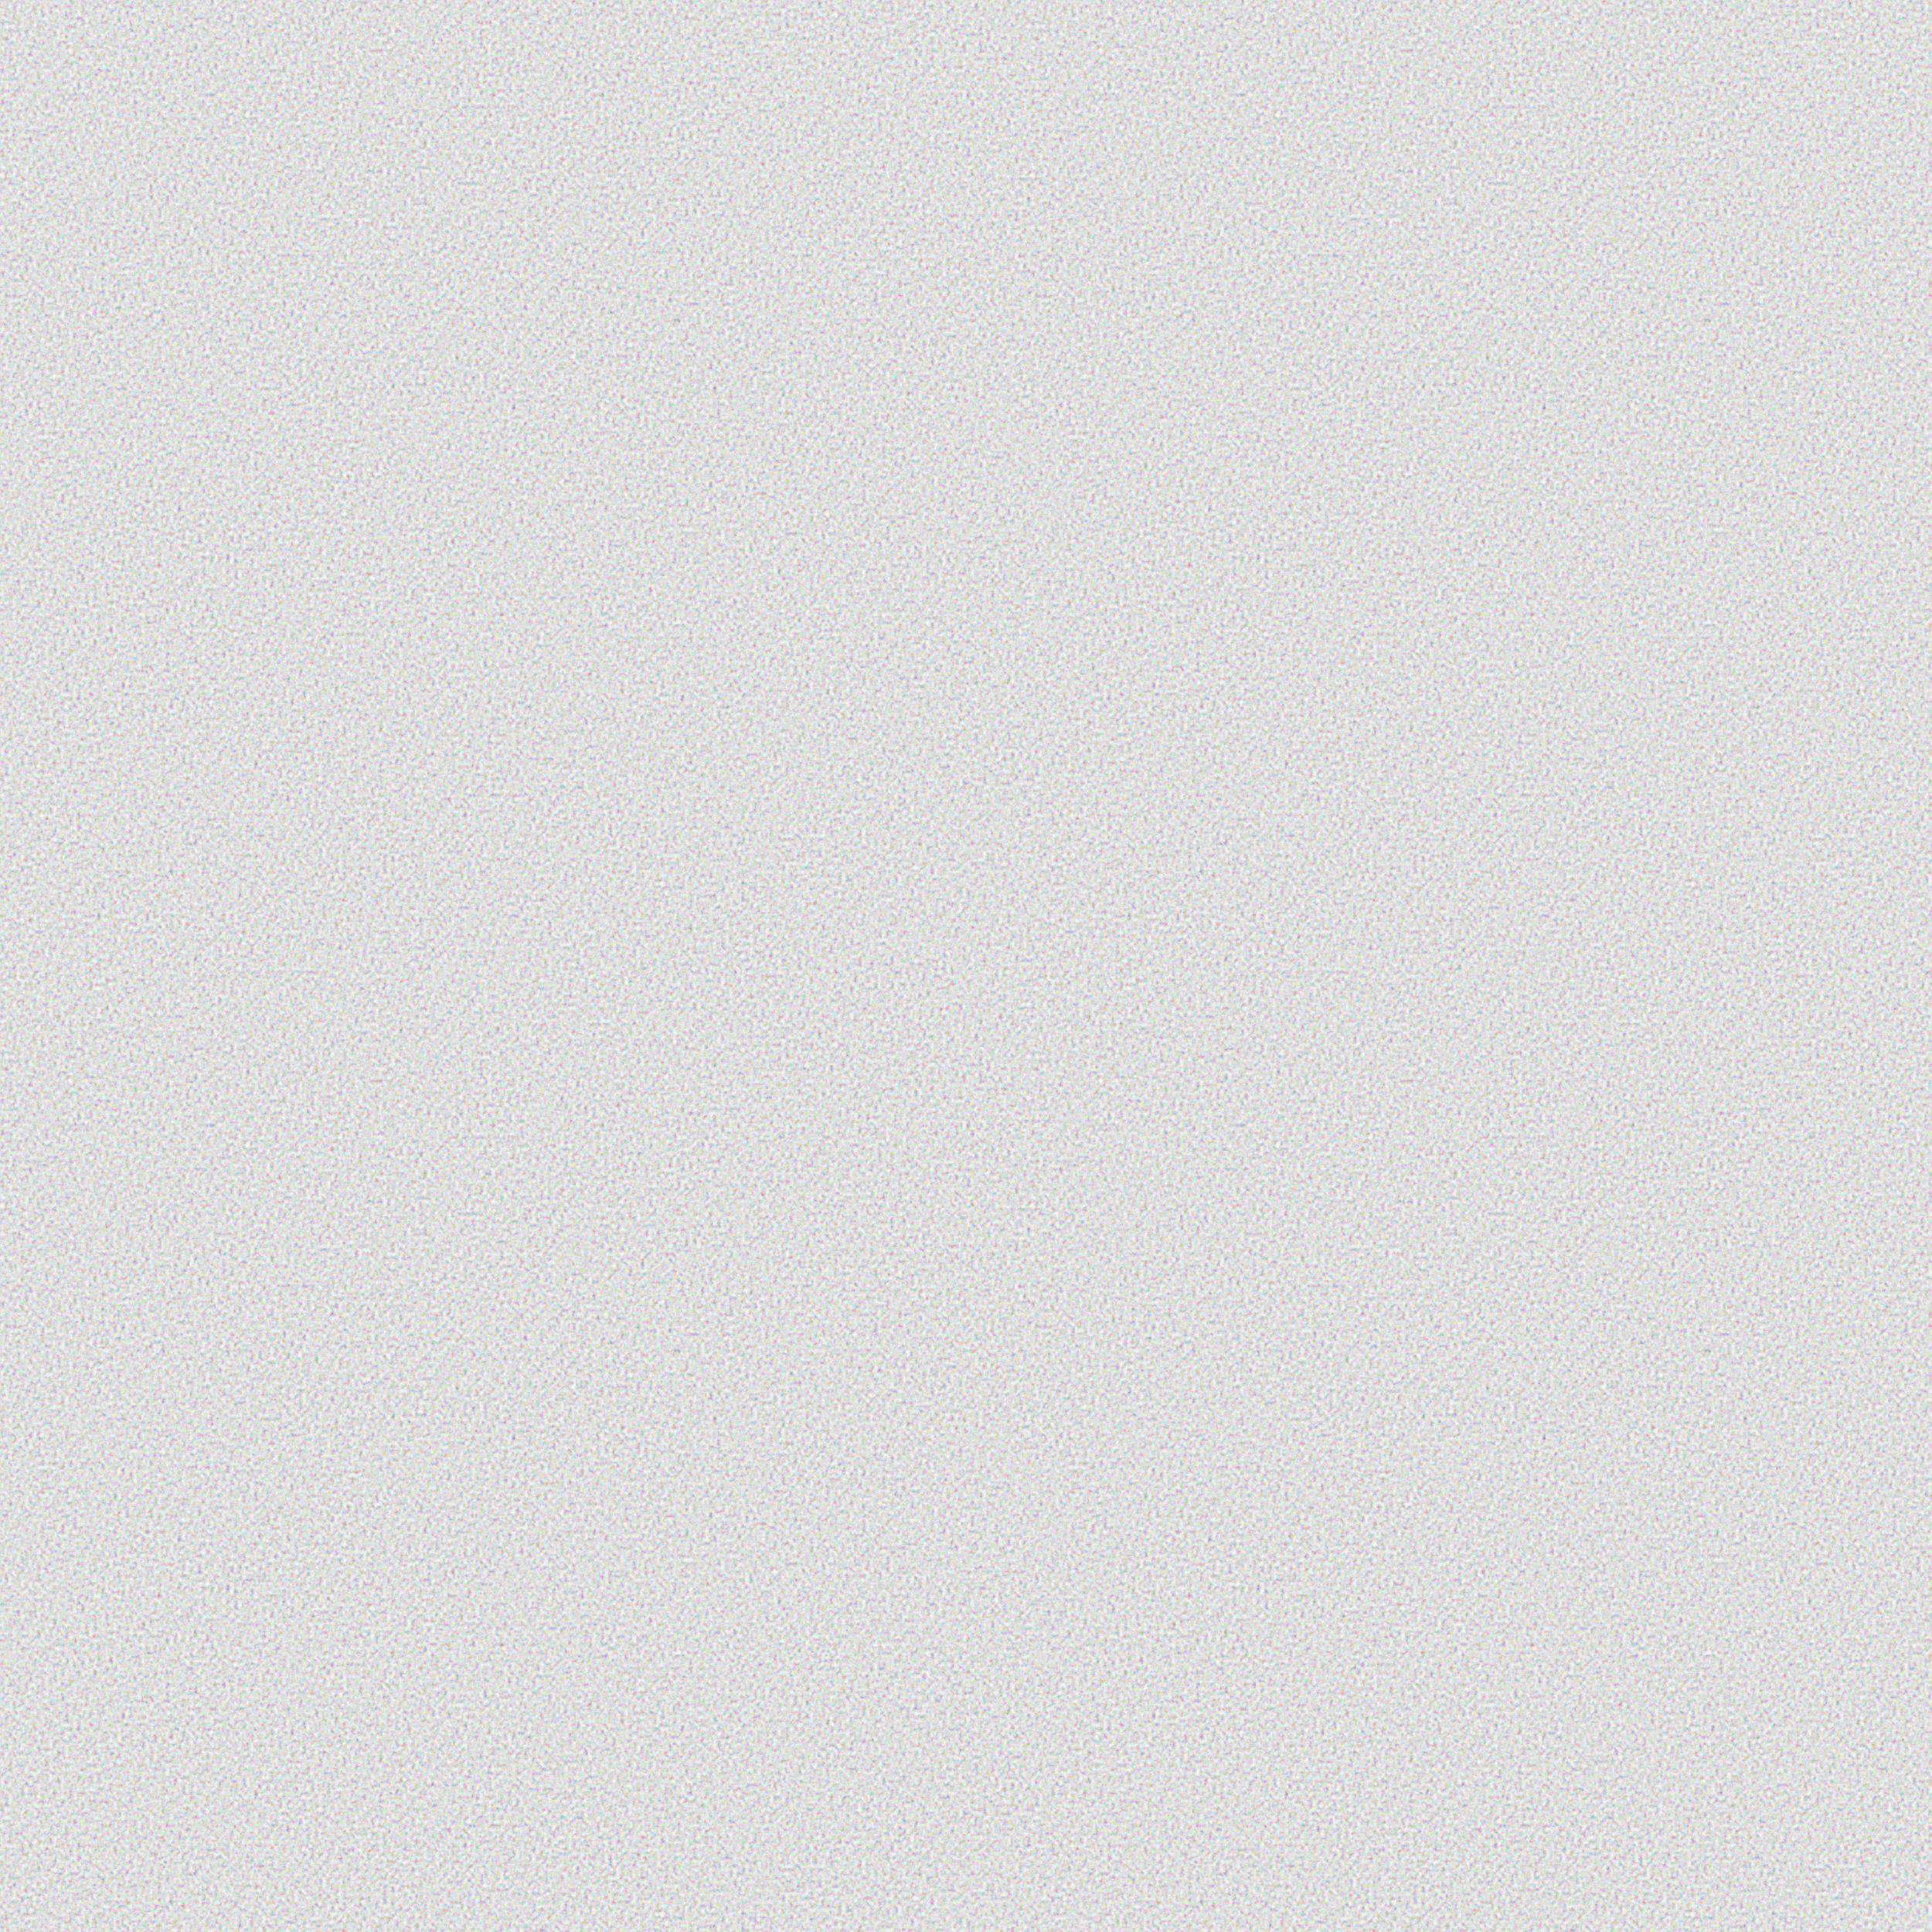
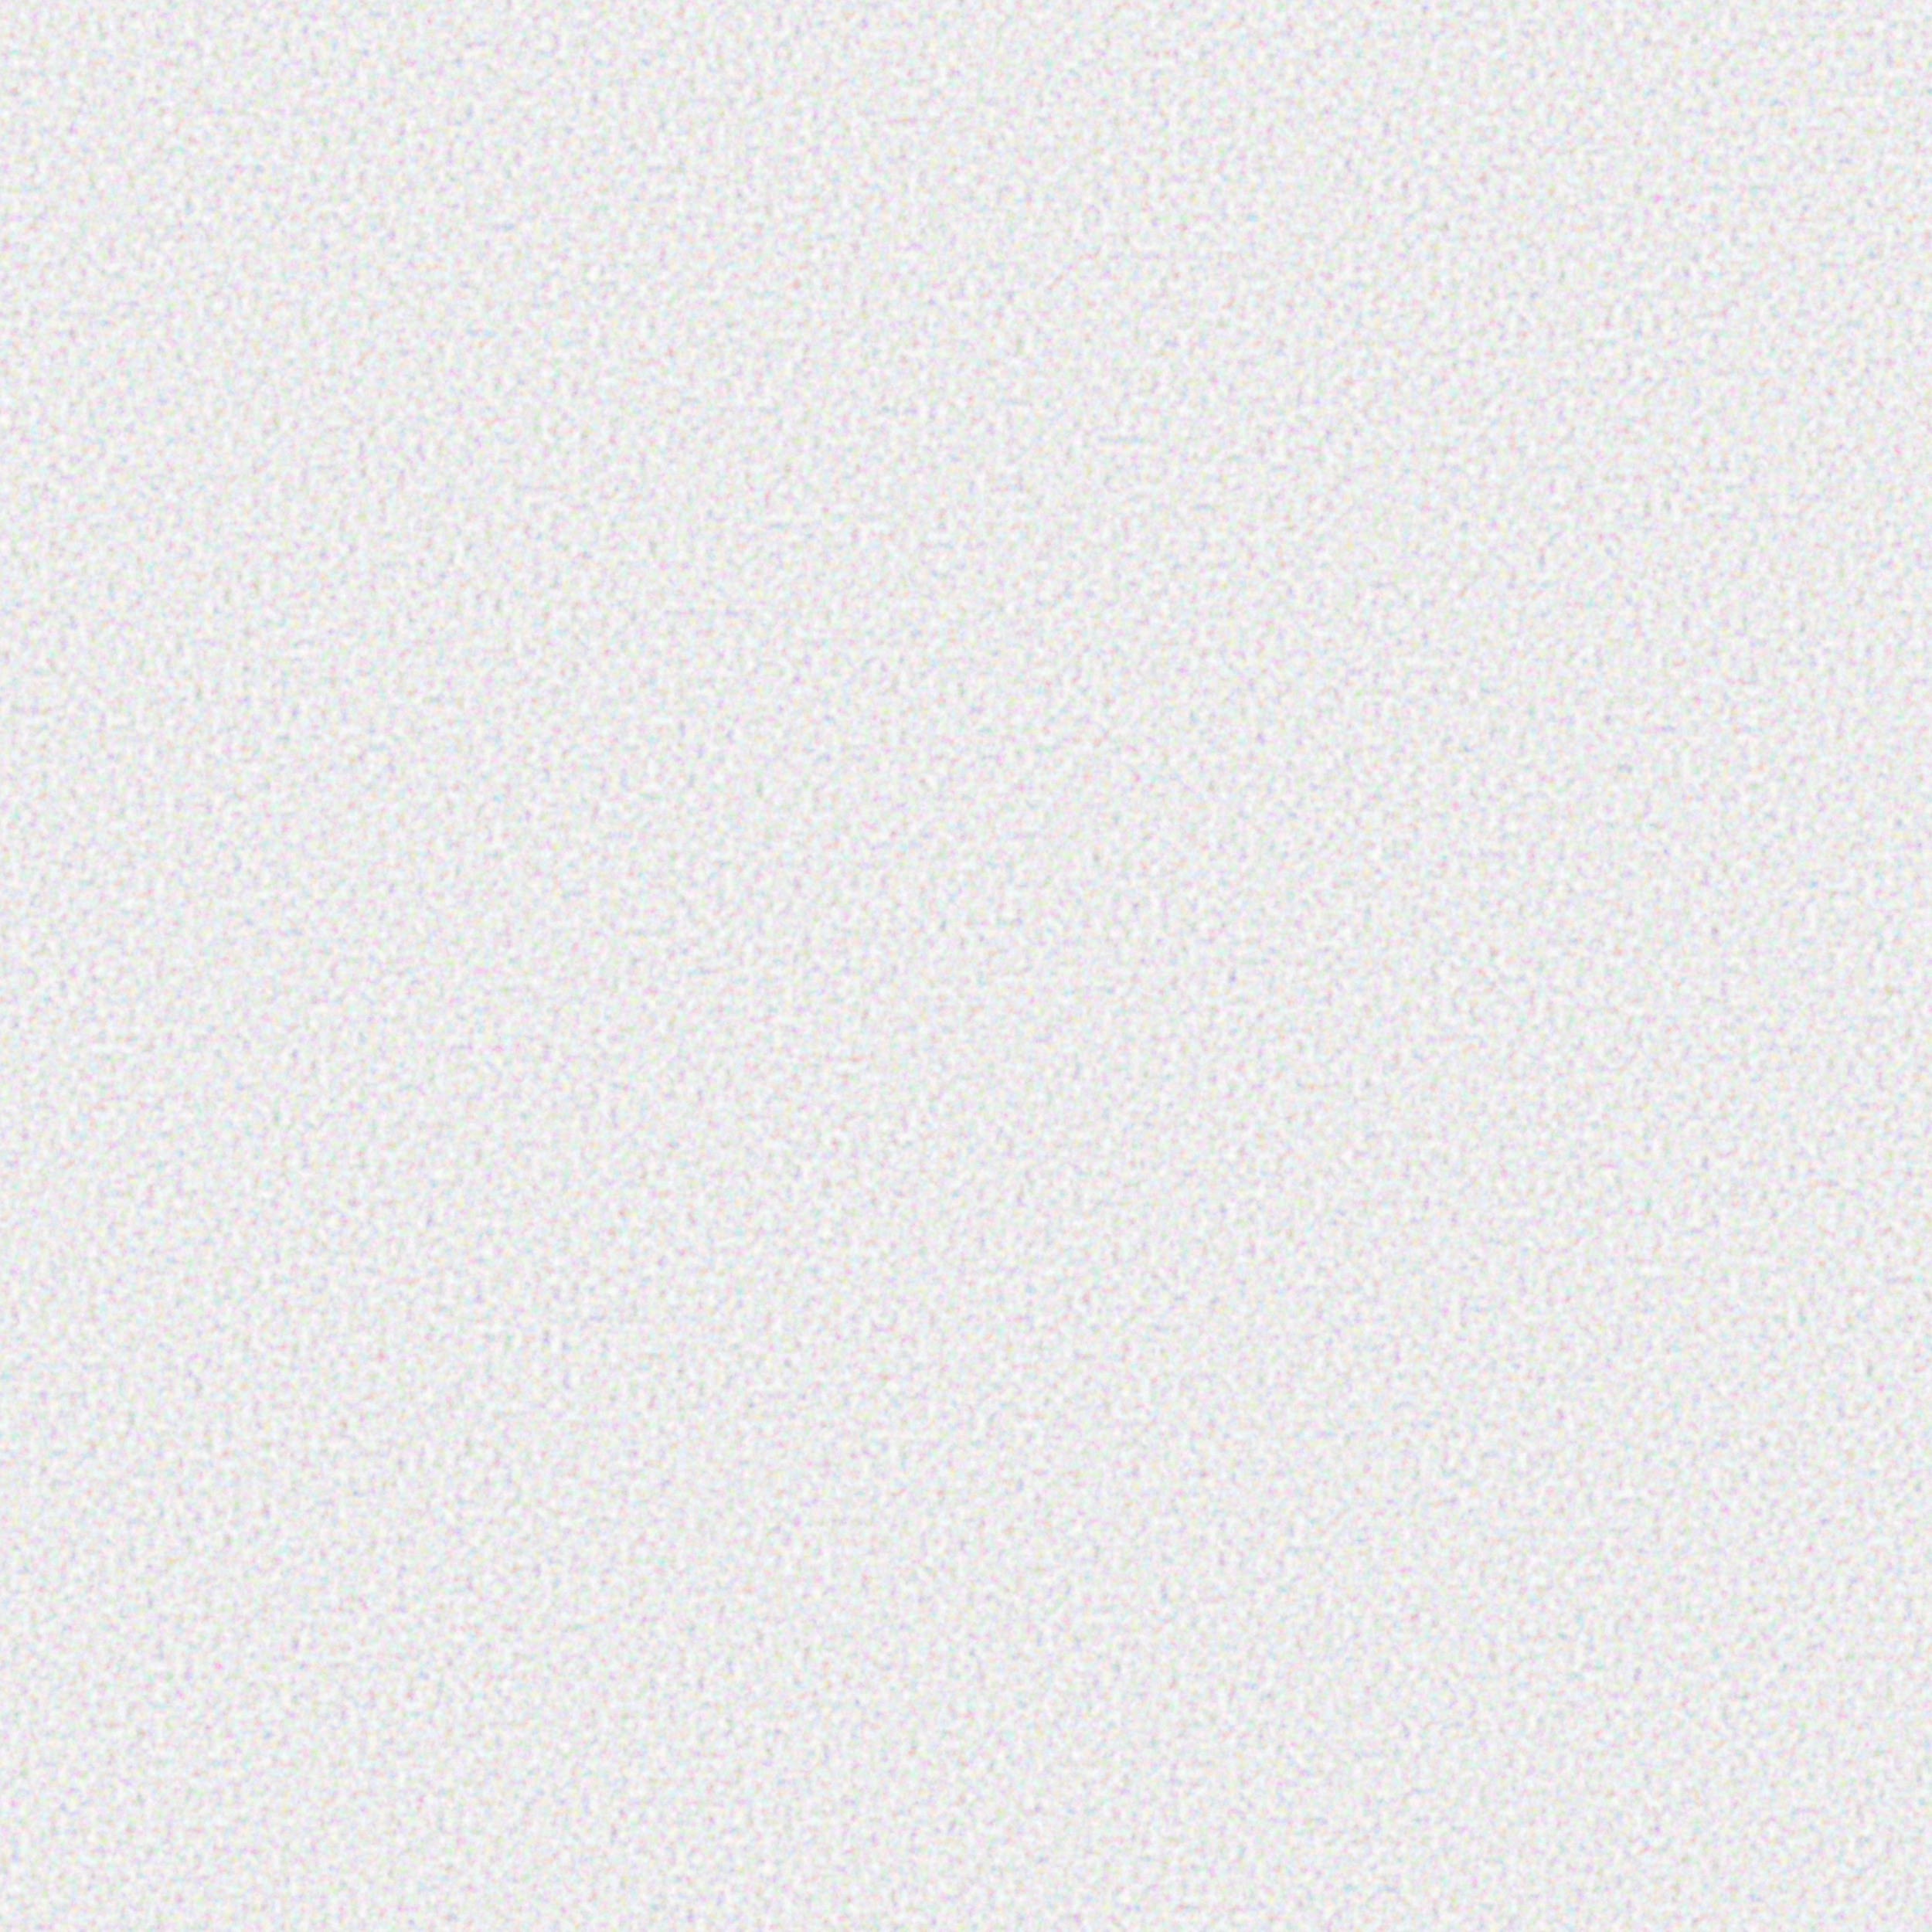
<svg xmlns="http://www.w3.org/2000/svg" viewBox="0 0 400 400">
  <filter id="noiseFilter">
-     <feTurbulence type="fractalNoise" baseFrequency="1.20" numOctaves="3" stitchTiles="stitch" />
+     <feTurbulence type="fractalNoise" baseFrequency="0.50" numOctaves="6" stitchTiles="stitch" />
  </filter>
-   <rect width="100%" height="100%" filter="url(#noiseFilter)" />
+   <rect width="100%" height="100%" filter="url(#noiseFilter)" opacity="0.6" />
</svg>
